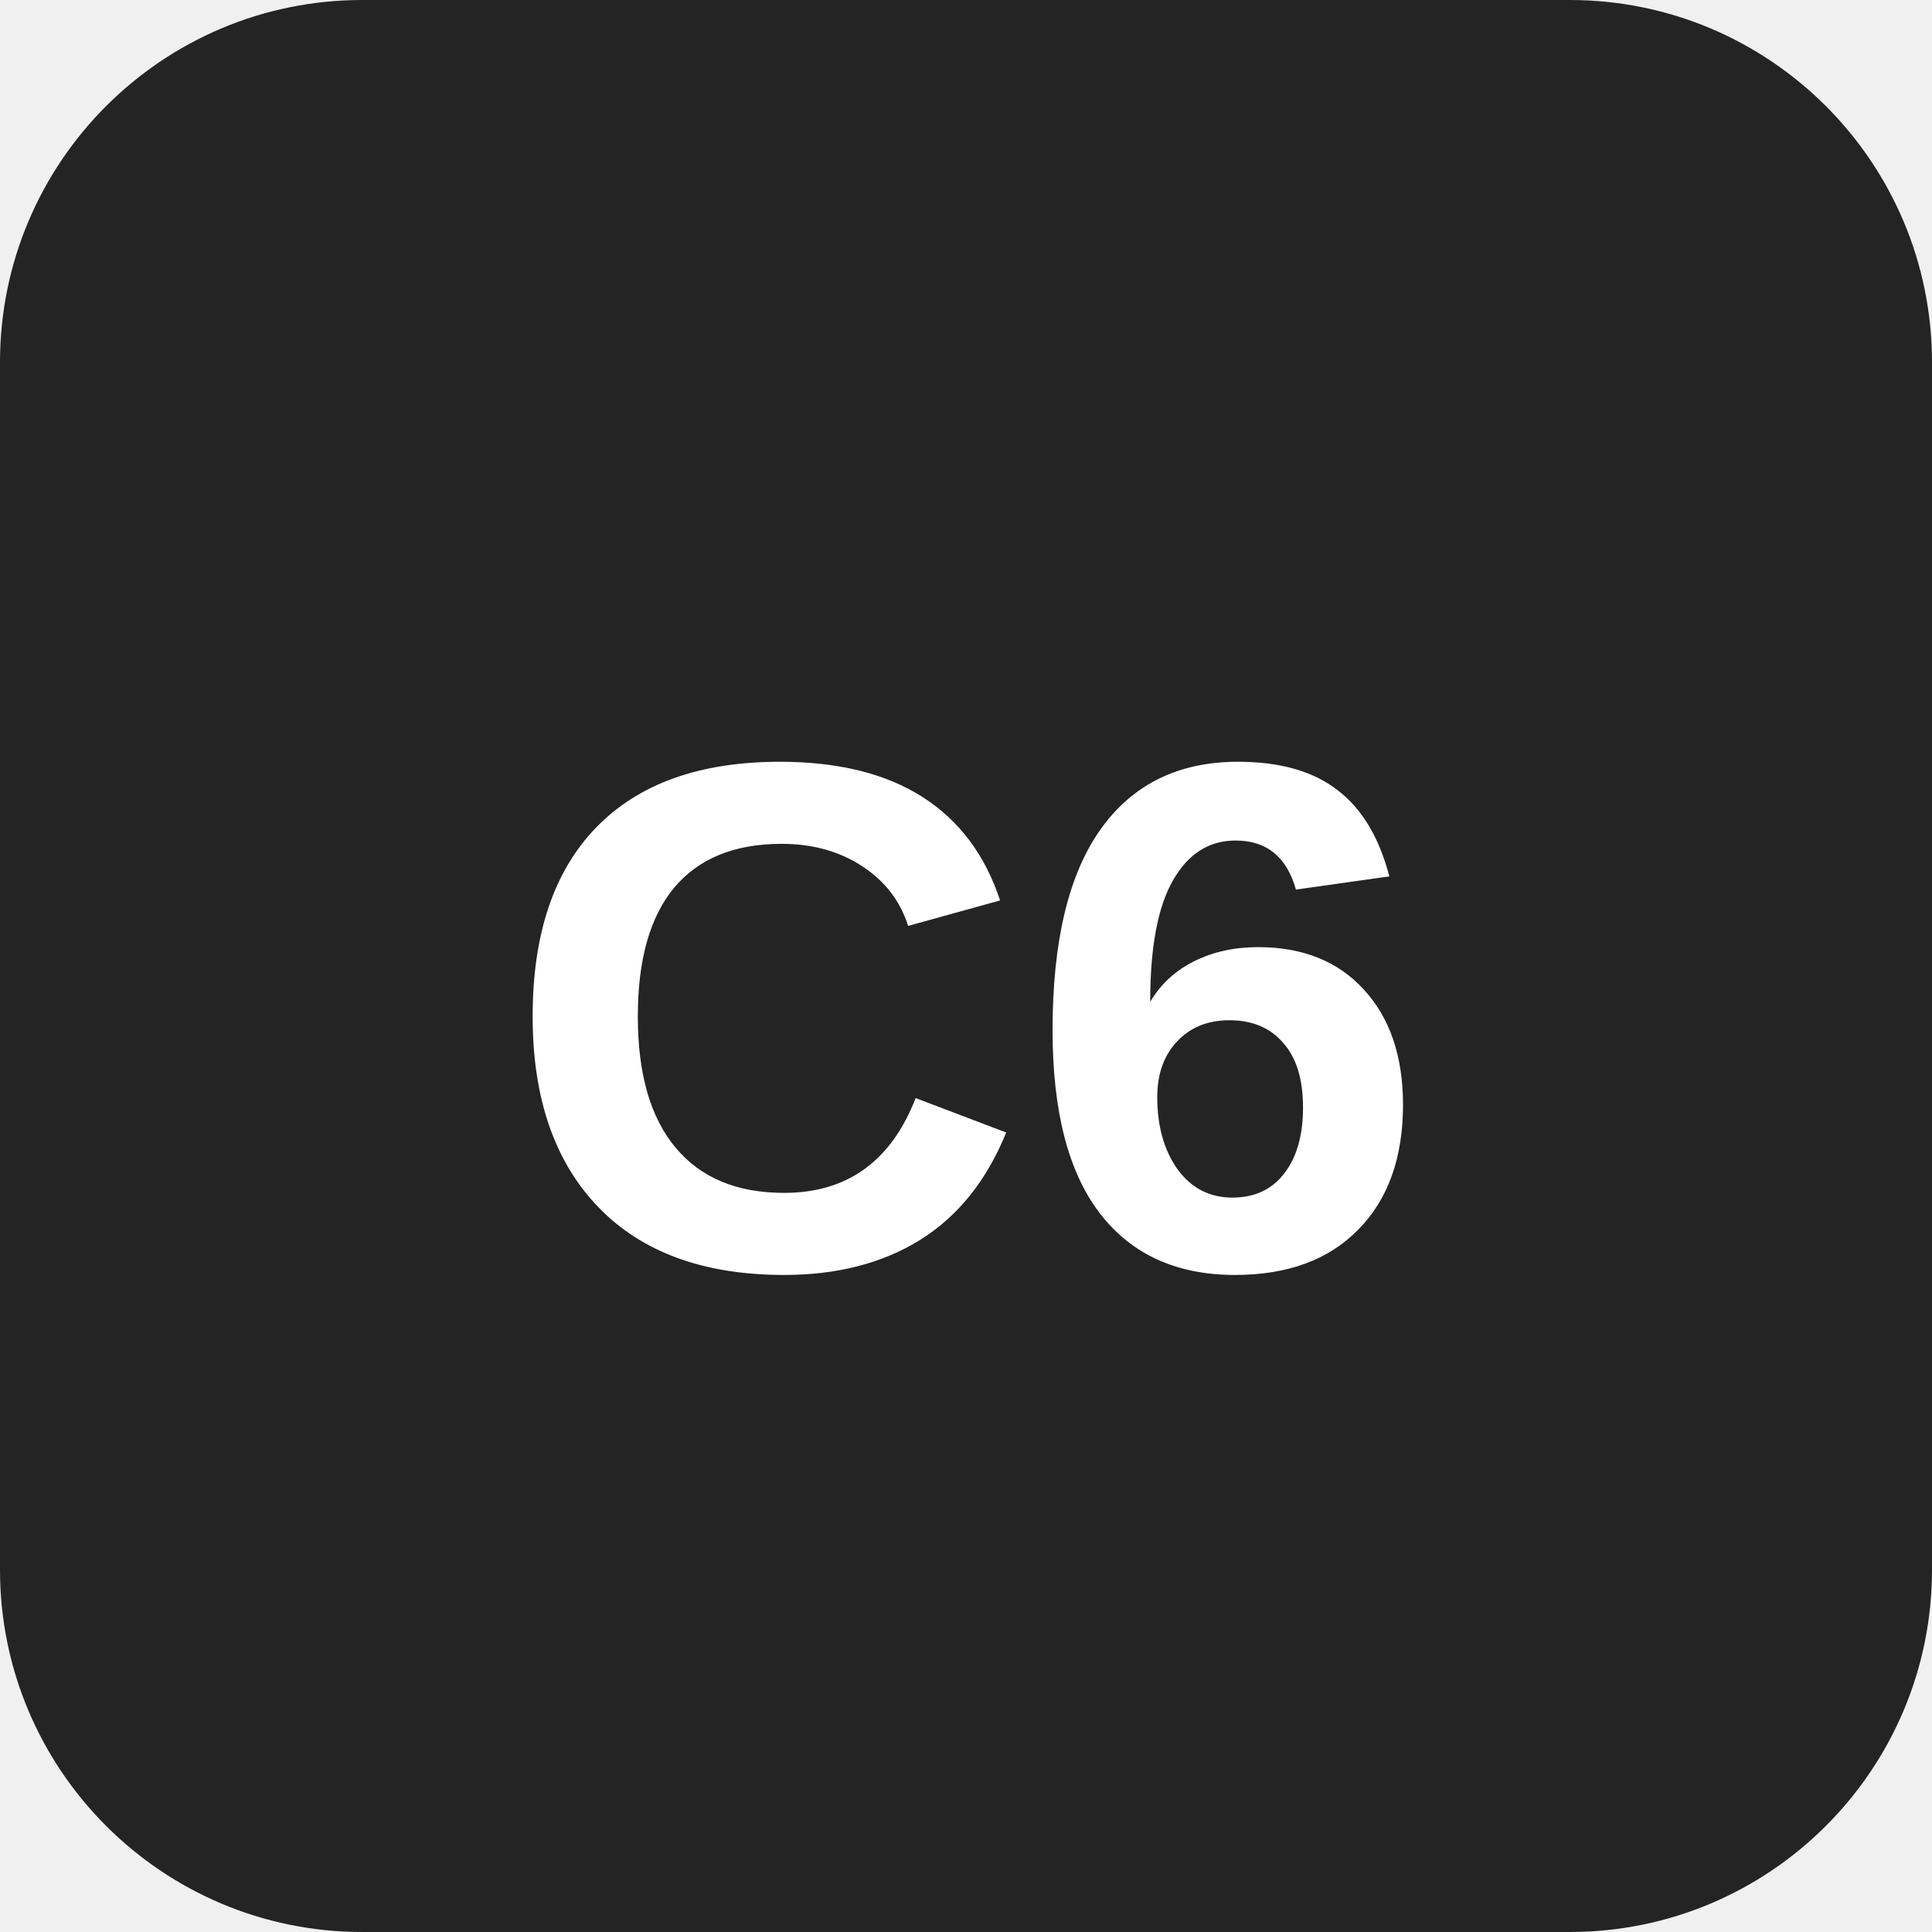
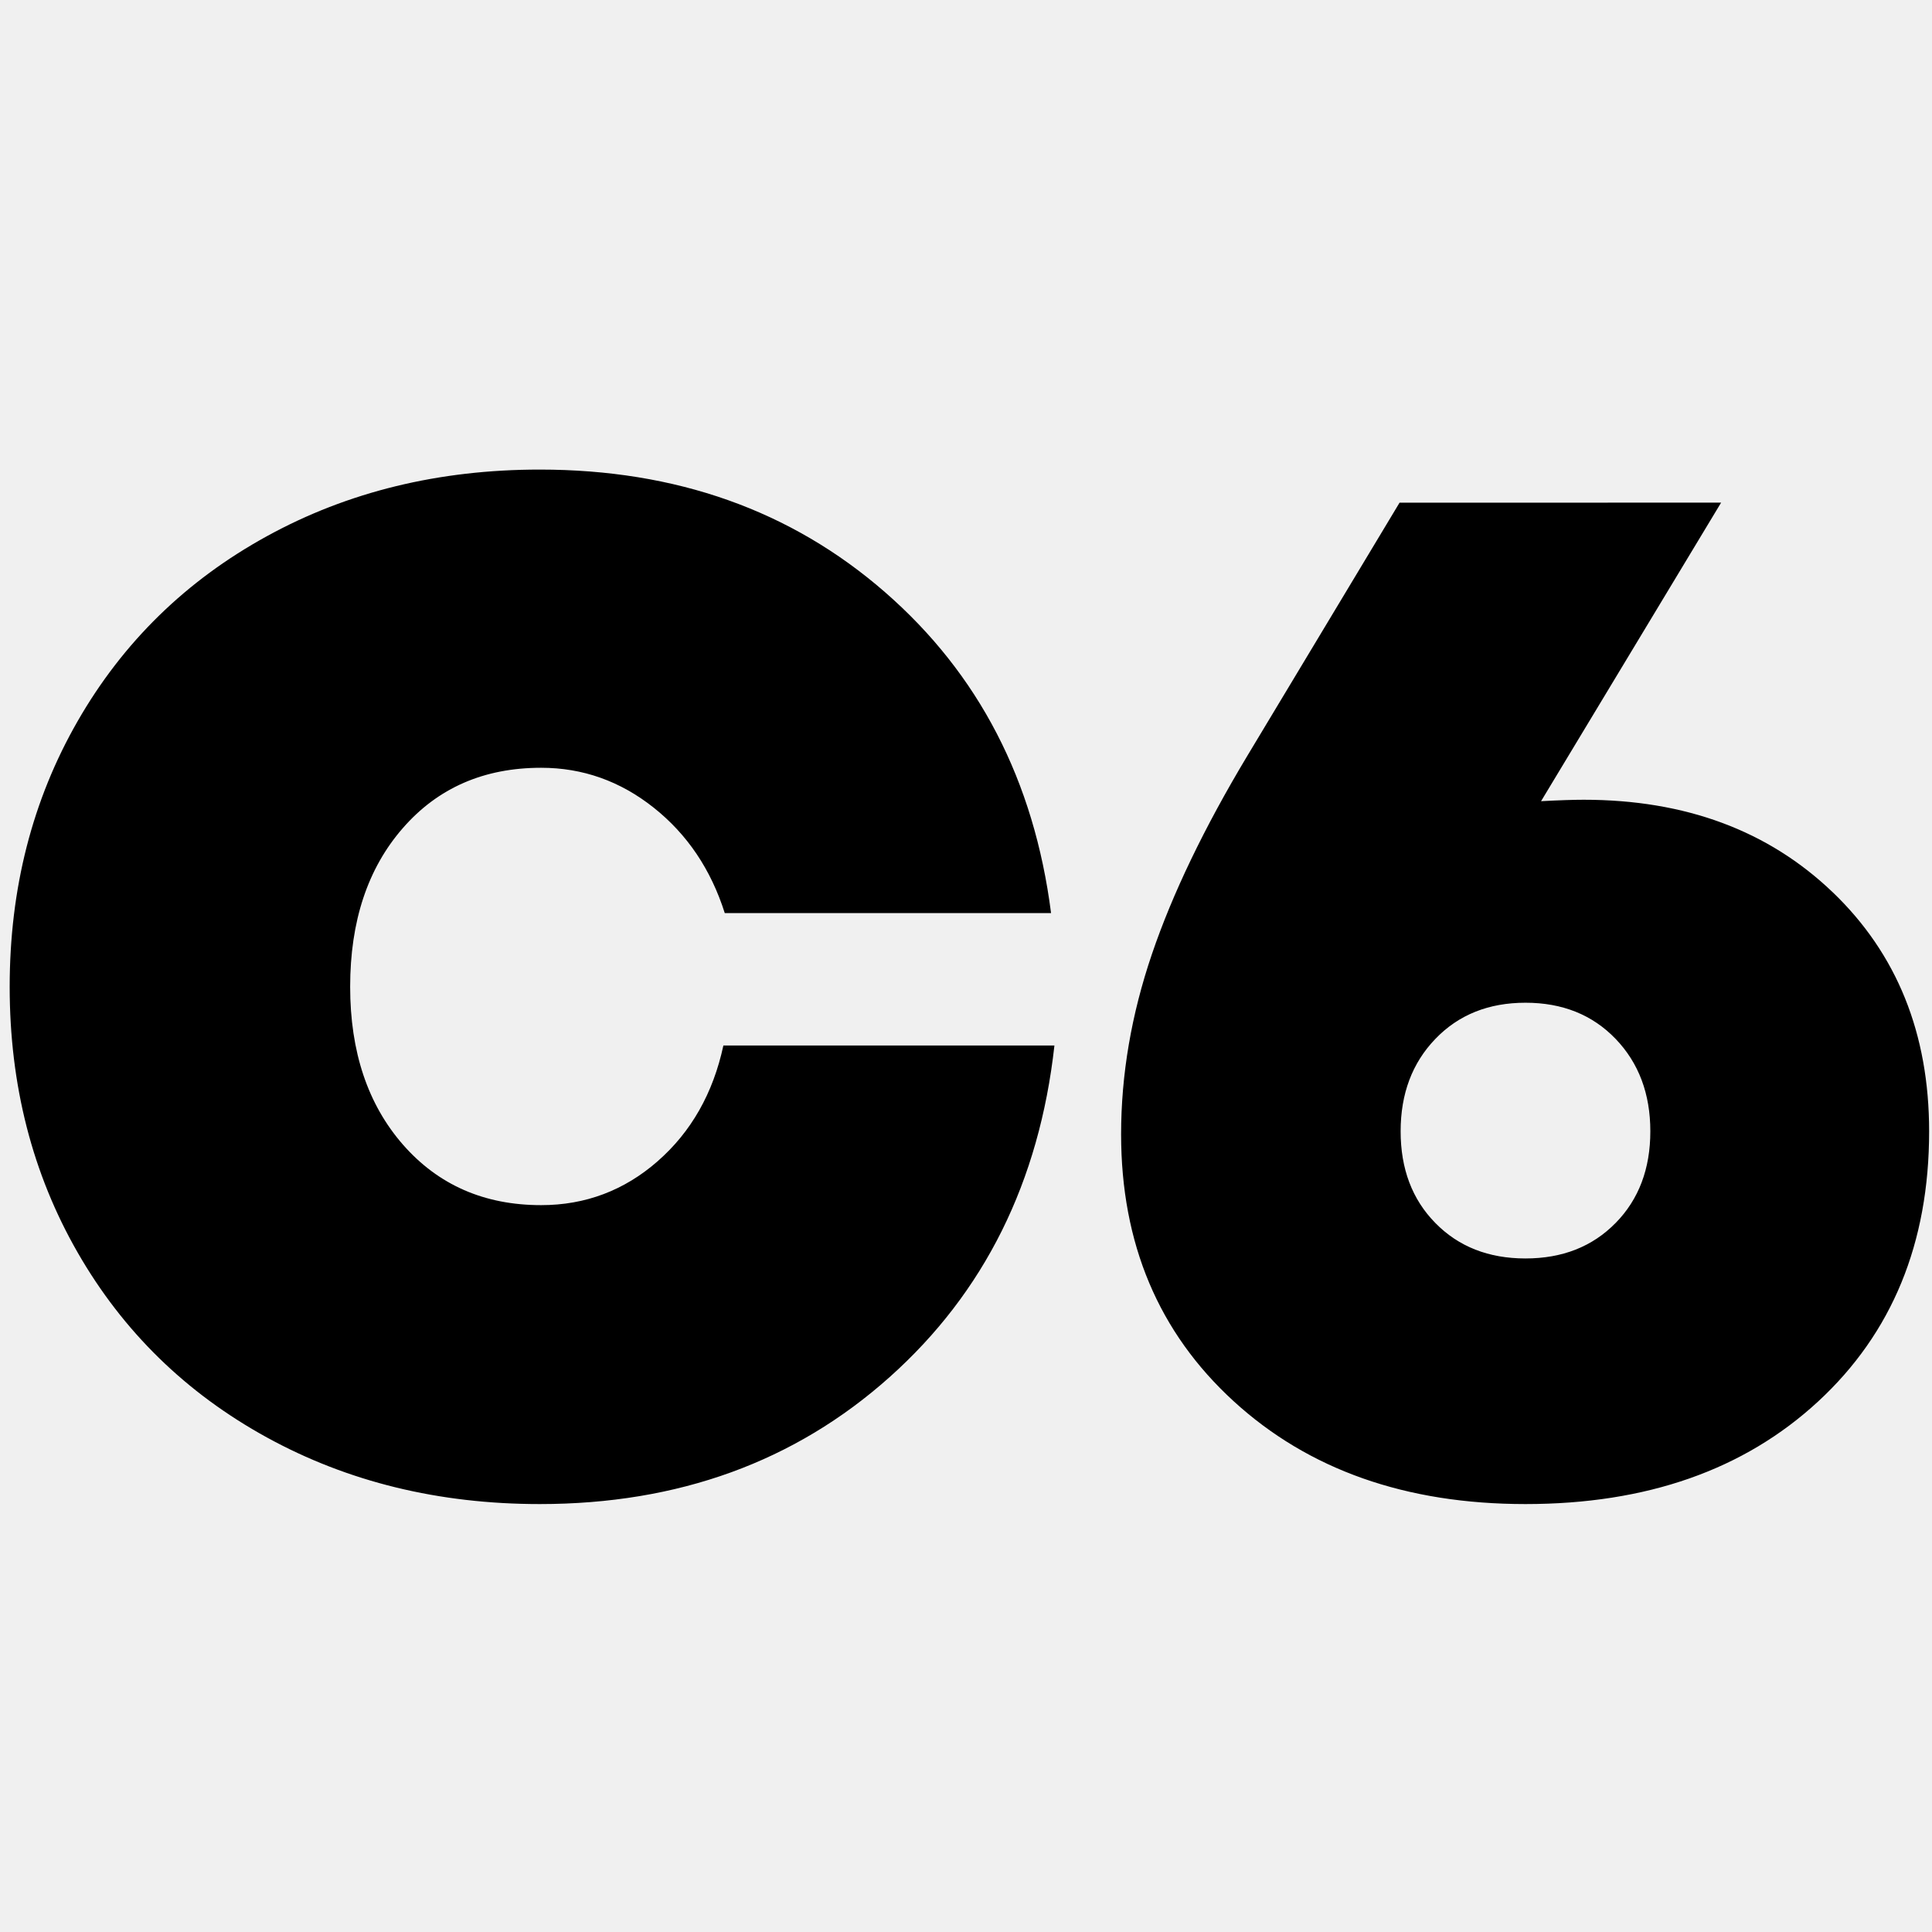
- <svg xmlns="http://www.w3.org/2000/svg" viewBox="0 0 64 64">
-   <rect width="64" height="64" rx="12" fill="#242424" />
-   <text x="32" y="42" font-family="Arial,sans-serif" font-size="24" font-weight="bold" fill="white" text-anchor="middle">C6</text>
+ <svg xmlns="http://www.w3.org/2000/svg" viewBox="0 0 2500 2500" class="MuiSvgIcon-root MuiSvgIcon-fontSizeMedium css-kkopsl" focusable="false" aria-hidden="true" version="1.1" id="svg4" width="2500" height="2500">
+   <defs id="defs8" />
+   <path fill-rule="evenodd" clip-rule="evenodd" shape-rendering="geometricPrecision" d="m 851.062,1502.557 c 43.394,-37.983 71.672,-87.903 85.002,-149.702 h 428.358 c -19.633,176.642 -90.747,319.651 -213.287,429.139 -122.595,109.488 -273.524,164.26 -452.676,164.26 -130.683,0 -248.314,-28.725 -352.949,-86.118 C 240.875,1802.742 159.219,1722.983 100.543,1620.857 41.867,1518.732 12.529,1404.113 12.529,1276.944 c 0,-127.169 29.338,-241.788 88.014,-343.914 58.676,-102.126 140.332,-181.885 244.967,-239.278 104.635,-57.449 222.266,-86.118 352.949,-86.118 176.307,0 325.173,52.82 446.597,158.515 121.368,105.639 193.096,244.131 215.016,415.418 H 937.849 c -17.904,-56.501 -48.525,-101.958 -91.918,-136.428 -43.338,-34.413 -91.918,-51.648 -145.686,-51.648 -74.014,0 -133.695,26.047 -179.04,78.142 -45.457,52.095 -68.102,120.531 -68.102,205.255 0,84.222 22.868,152.379 68.493,204.474 45.736,52.095 105.193,78.086 178.65,78.086 57.226,0 107.536,-18.964 150.873,-56.891 z M 2371.509,1154.516 c 83.162,79.759 124.77,182.944 124.77,309.388 0,144.571 -47.856,261.142 -143.623,349.603 -95.823,88.516 -221.988,132.746 -378.717,132.746 -154.833,0 -280.719,-44.398 -377.714,-133.193 -97.05,-88.851 -145.519,-203.916 -145.519,-345.419 0,-77.249 13.33,-155.001 39.935,-233.198 26.605,-78.198 67.768,-163.758 123.488,-256.569 l 196.888,-327.404 416.087,-0.056 -232.975,386.303 c 23.258,-1.227 41.609,-1.841 55.106,-1.841 131.575,0 238.943,39.88 322.217,119.639 z m -280.942,428.079 c 29.951,-30.509 44.955,-70.055 44.955,-118.691 0,-48.581 -15.004,-88.46 -44.955,-119.639 -30.007,-31.179 -68.883,-46.74 -116.571,-46.74 -47.744,0 -86.676,15.617 -116.571,46.74 -30.063,31.179 -45.011,71.058 -45.011,119.639 0,48.636 14.948,88.182 44.955,118.691 29.951,30.565 68.883,45.848 116.571,45.848 47.744,0 86.62,-15.283 116.571,-45.848 z" id="path2" style="fill:#000000;stroke-width:55.776" />
</svg>
